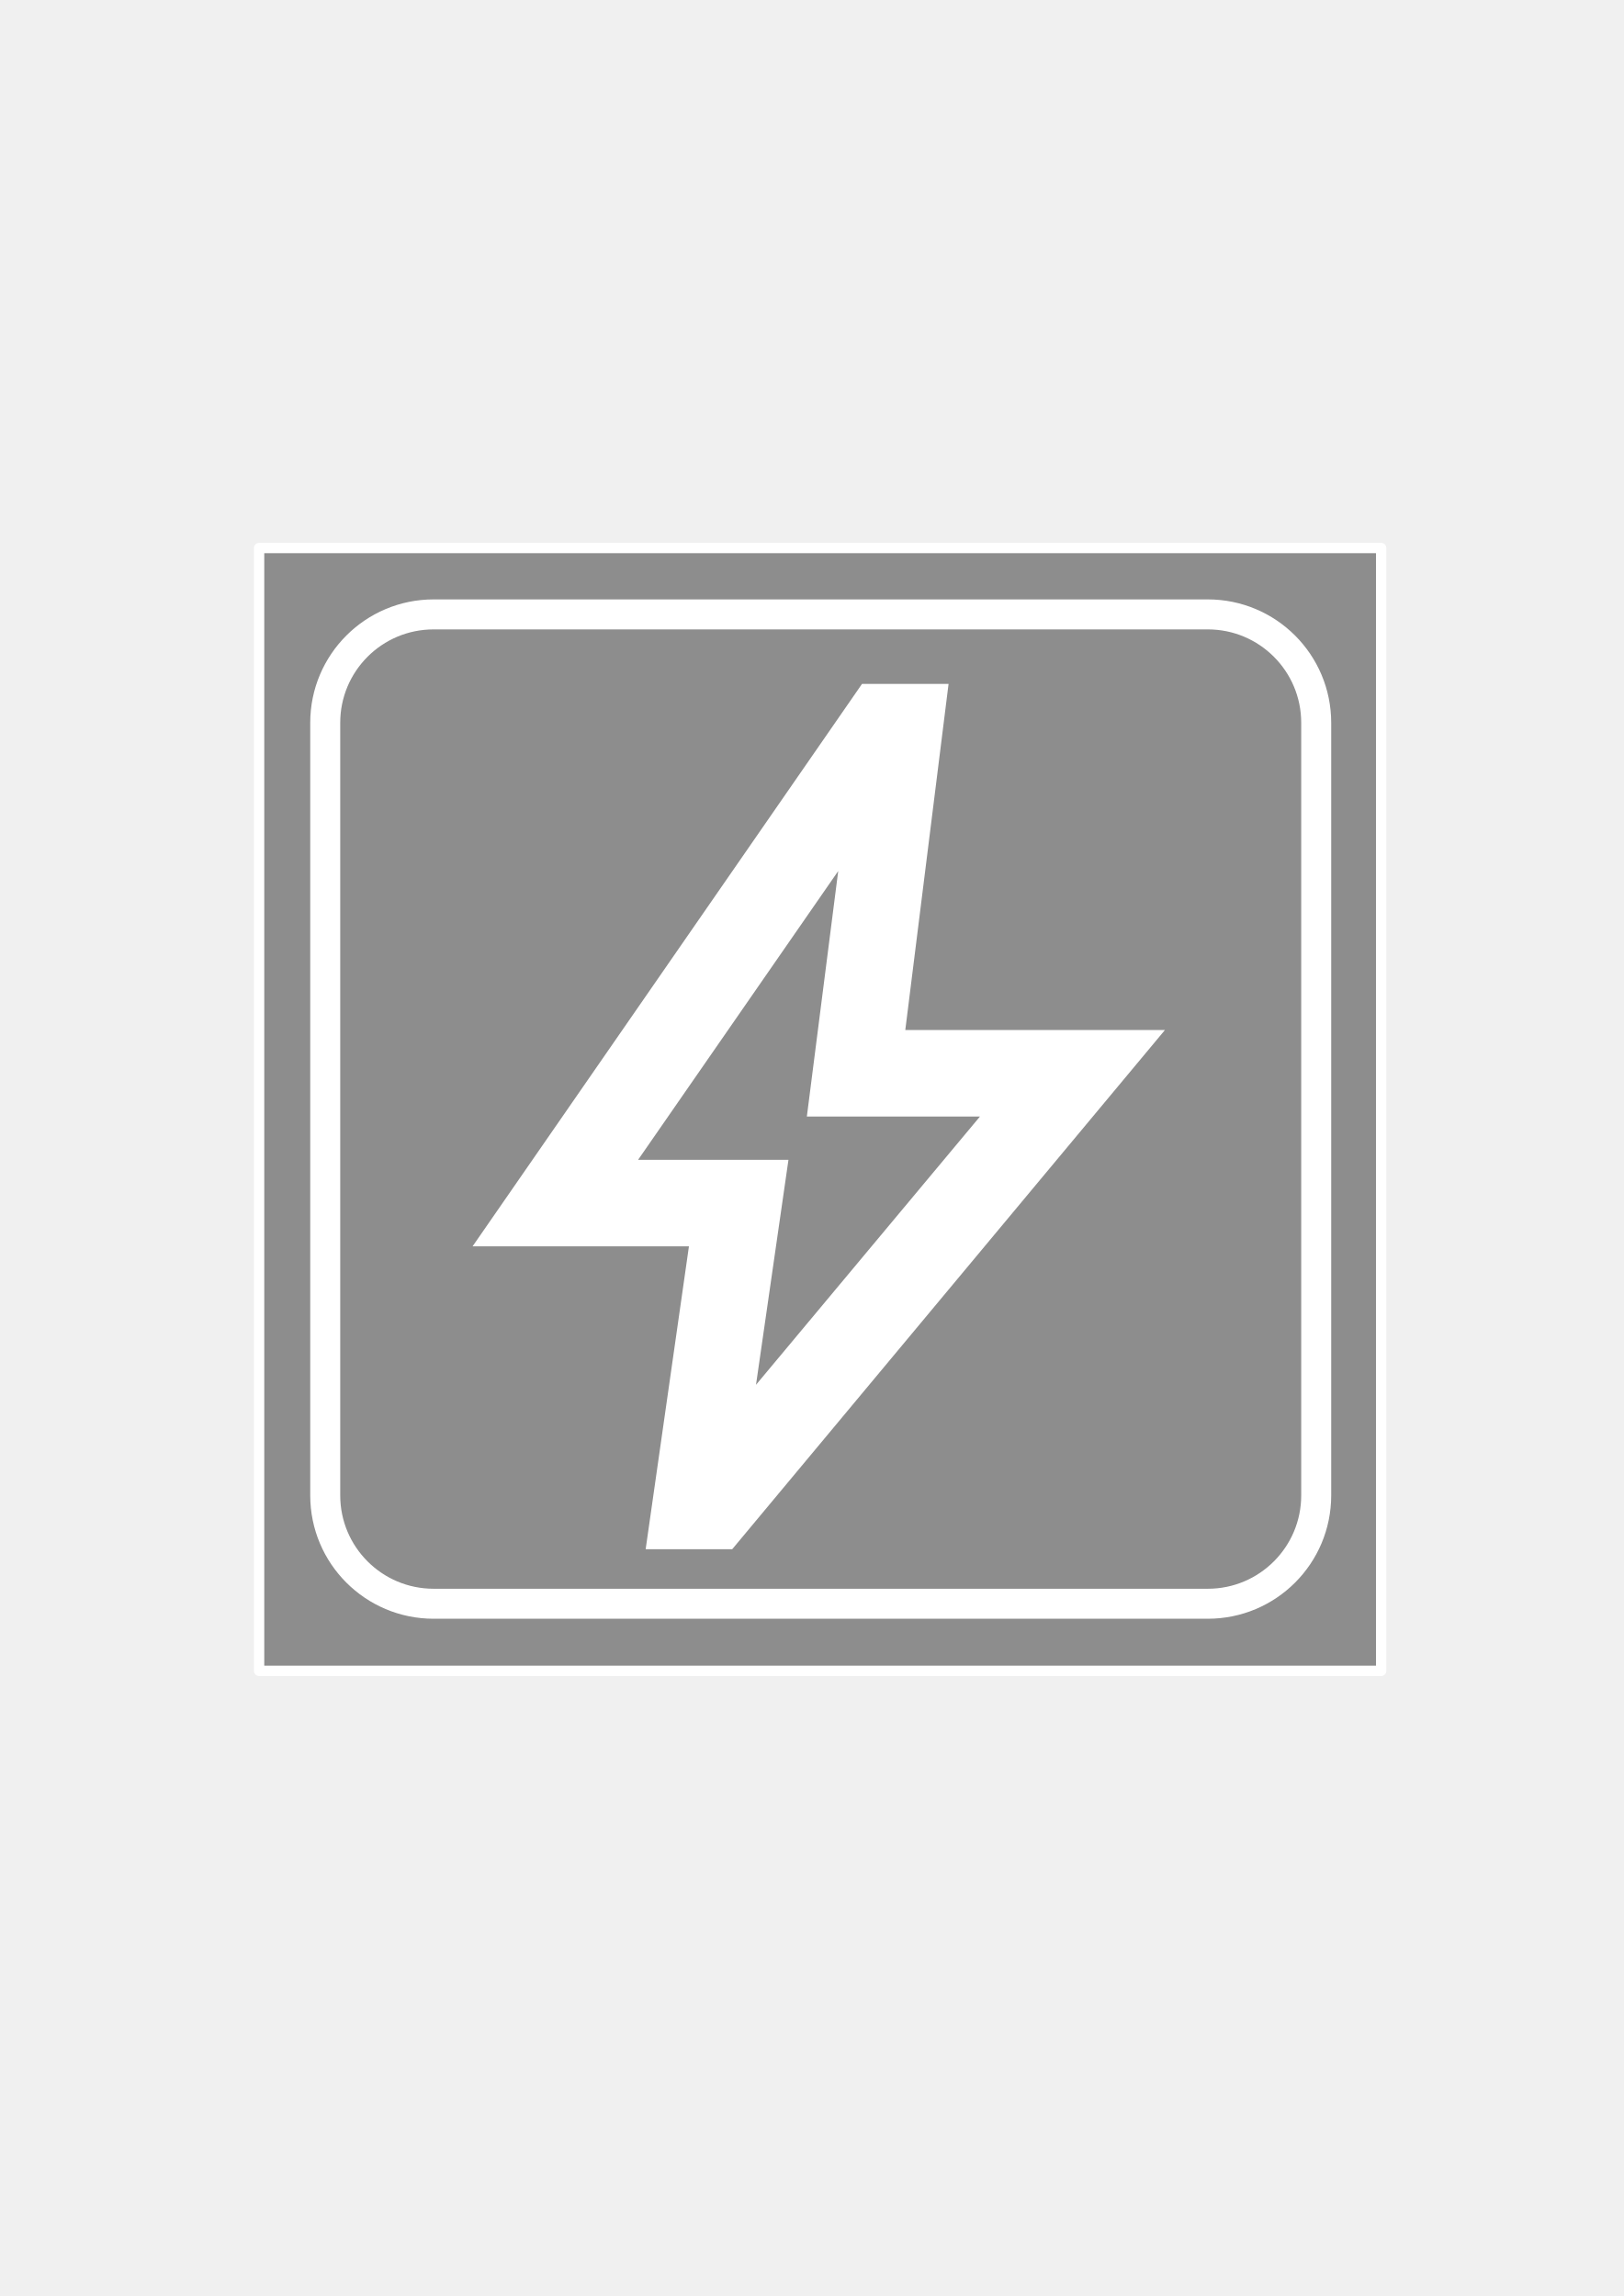
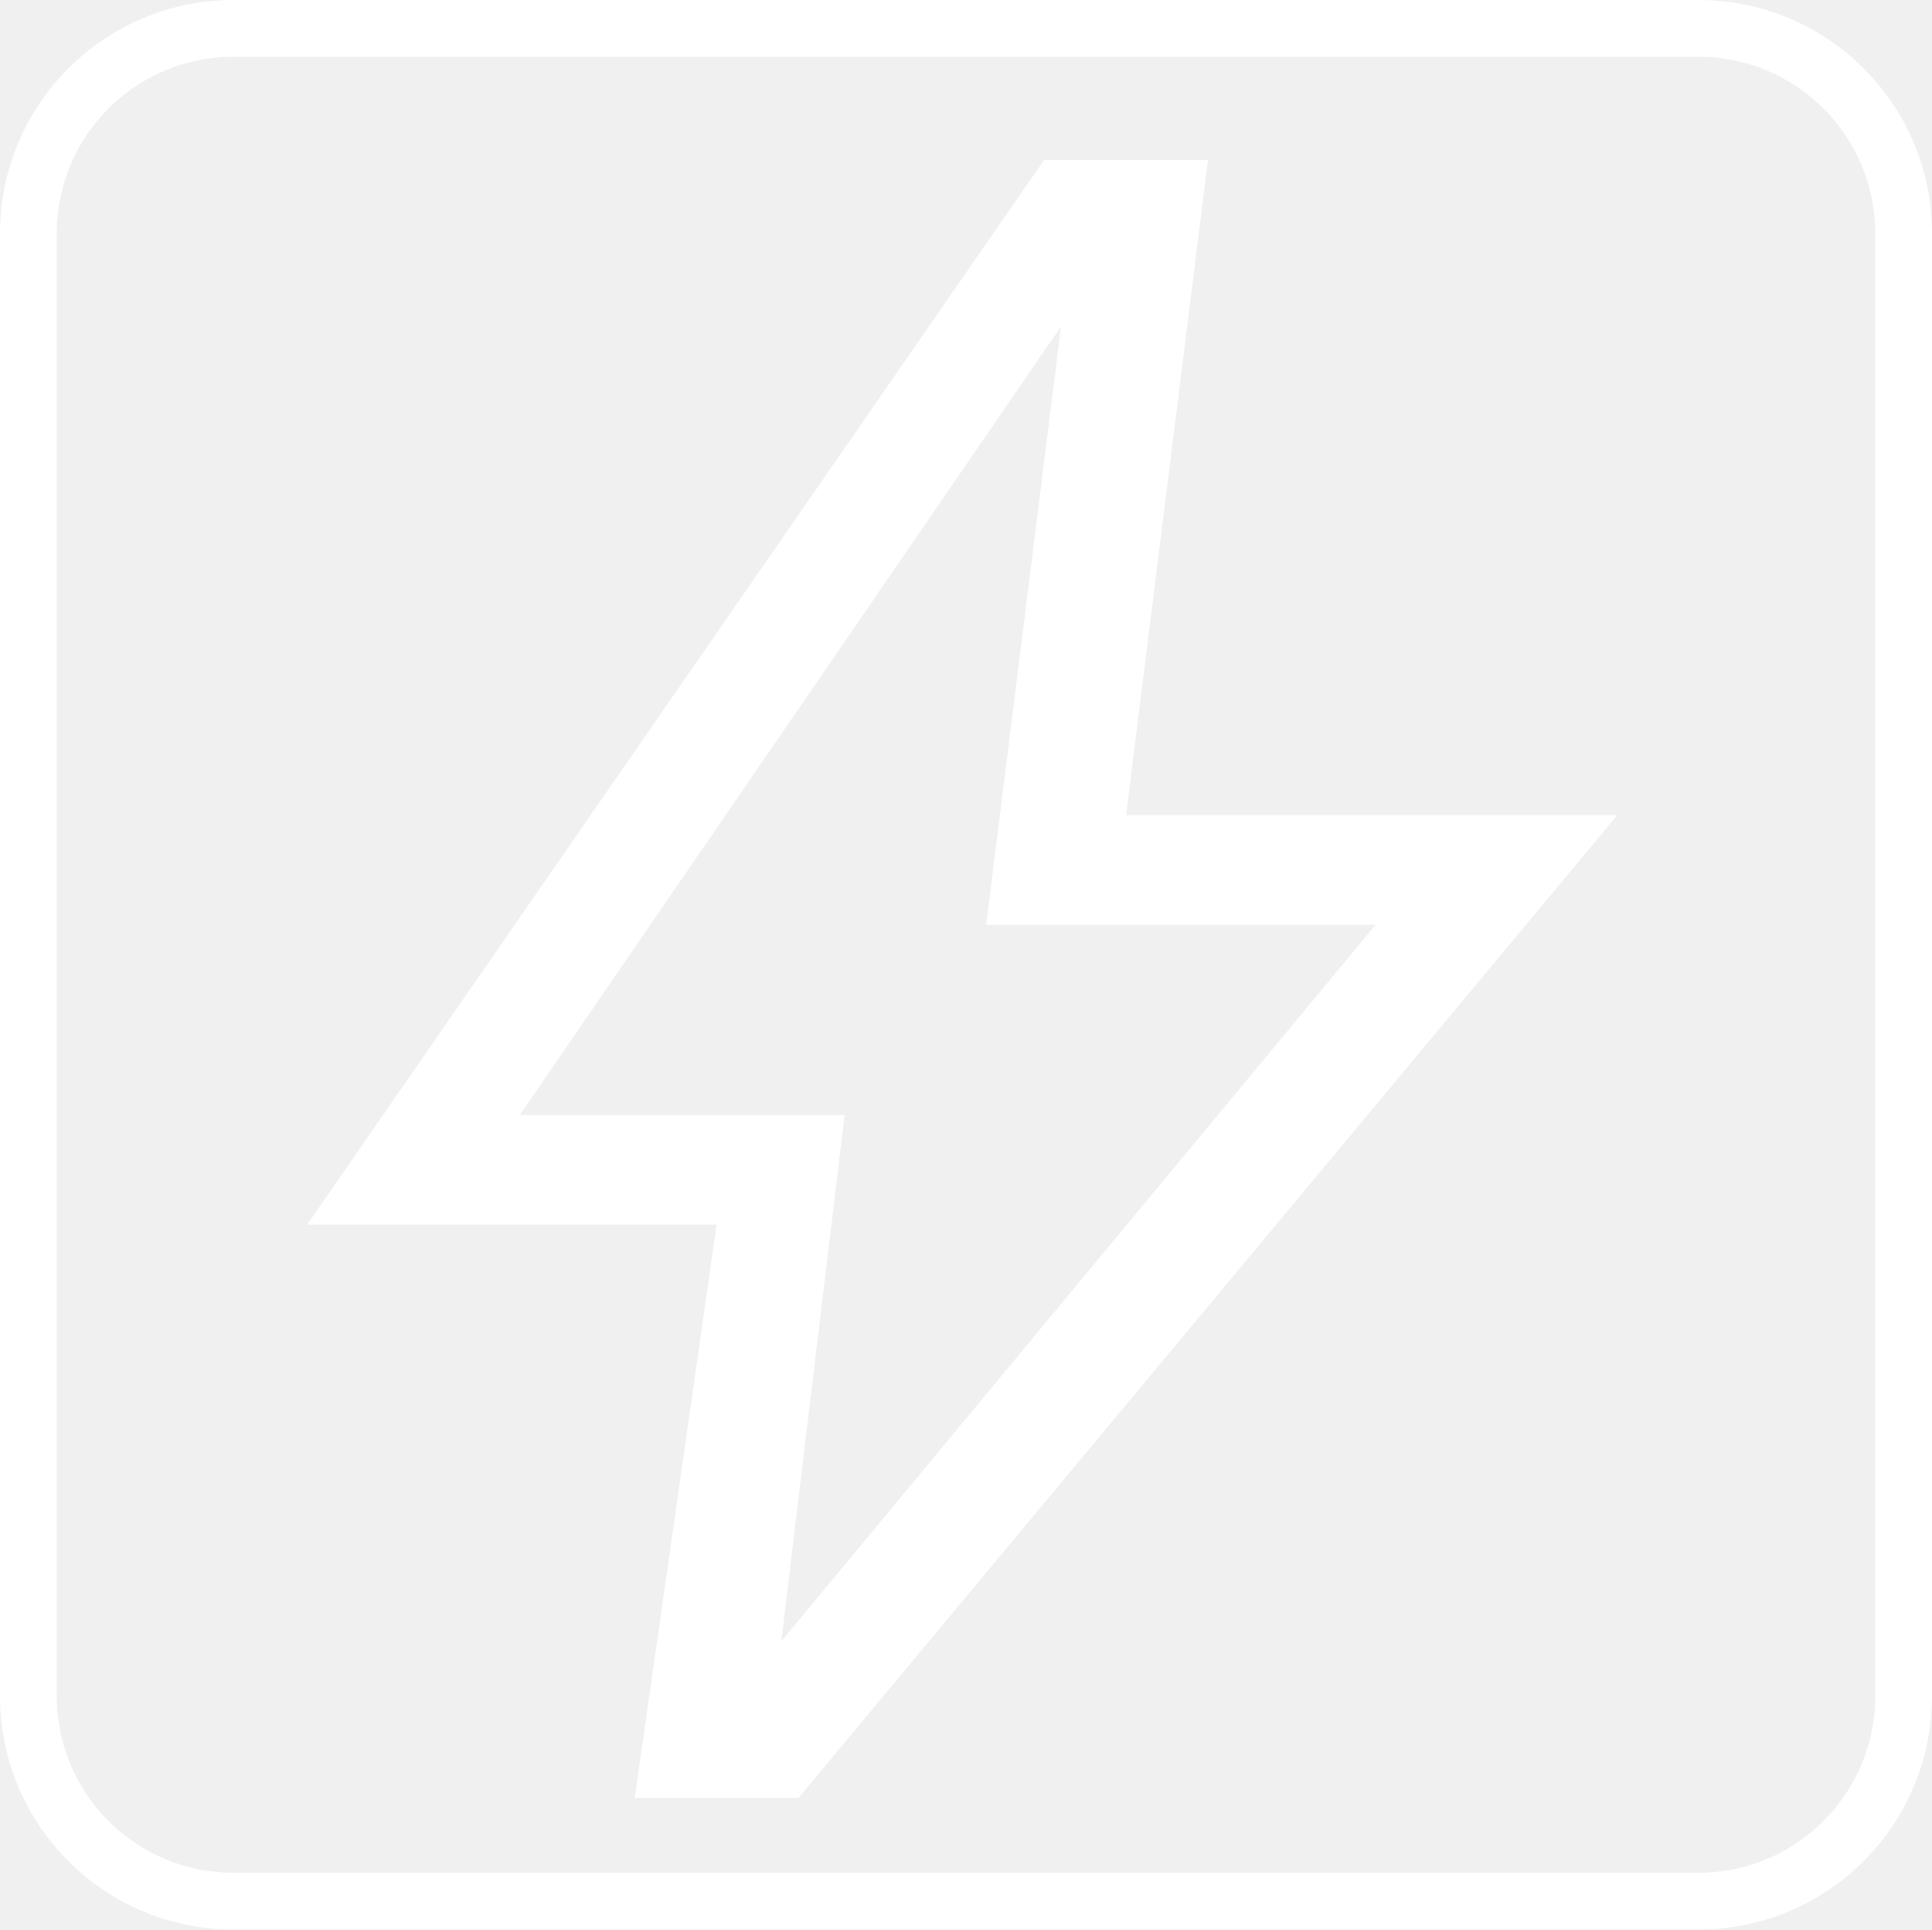
- <svg xmlns="http://www.w3.org/2000/svg" width="210mm" height="297mm" viewBox="0 0 744.094 1052.362" id="svg2" version="1.1" xml:space="preserve">
+ <svg xmlns="http://www.w3.org/2000/svg" width="132.047mm" height="131.856mm" viewBox="0 0 467.882 467.207" id="svg2" version="1.1" xml:space="preserve">
  <defs id="defs4">
-     <filter style="color-interpolation-filters:sRGB;" id="filter6348">
+     <filter style="color-interpolation-filters:sRGB" id="filter6348">
      <feGaussianBlur stdDeviation="6 6" result="fbSourceGraphic" id="feGaussianBlur6350" />
      <feColorMatrix result="fbSourceGraphicAlpha" in="fbSourceGraphic" values="0 0 0 -1 0 0 0 0 -1 0 0 0 0 -1 0 0 0 0 1 0" id="feColorMatrix4744" />
      <feGaussianBlur id="feGaussianBlur4746" stdDeviation="4 4" result="fbSourceGraphic" in="fbSourceGraphic" />
      <feColorMatrix result="fbSourceGraphicAlpha" in="fbSourceGraphic" values="0 0 0 -1 0 0 0 0 -1 0 0 0 0 -1 0 0 0 0 1 0" id="feColorMatrix4748" />
      <feGaussianBlur id="feGaussianBlur4750" stdDeviation="2 2" result="fbSourceGraphic" in="fbSourceGraphic" />
      <feColorMatrix result="fbSourceGraphicAlpha" in="fbSourceGraphic" values="0 0 0 -1 0 0 0 0 -1 0 0 0 0 -1 0 0 0 0 1 0" id="feColorMatrix4752" />
      <feGaussianBlur id="feGaussianBlur4754" stdDeviation="0.01 0.01" result="blur" in="fbSourceGraphic" />
    </filter>
    <filter style="color-interpolation-filters:sRGB" id="filter4371">
      <feGaussianBlur stdDeviation="2 2" result="fbSourceGraphic" id="feGaussianBlur4373" />
      <feColorMatrix result="fbSourceGraphicAlpha" in="fbSourceGraphic" values="0 0 0 -1 0 0 0 0 -1 0 0 0 0 -1 0 0 0 0 1 0" id="feColorMatrix4375" />
      <feGaussianBlur id="feGaussianBlur4377" stdDeviation="6.01 6" result="blur" in="fbSourceGraphic" />
    </filter>
-     <filter style="color-interpolation-filters:sRGB;" id="filter6411">
+     <filter style="color-interpolation-filters:sRGB" id="filter6411">
      <feGaussianBlur stdDeviation="6 6" result="blur" id="feGaussianBlur6413" />
    </filter>
-     <filter style="color-interpolation-filters:sRGB;" id="filter4771">
+     <filter style="color-interpolation-filters:sRGB" id="filter4771">
      <feGaussianBlur stdDeviation="2 93.75" result="fbSourceGraphic" id="feGaussianBlur4773" />
      <feColorMatrix result="fbSourceGraphicAlpha" in="fbSourceGraphic" values="0 0 0 -1 0 0 0 0 -1 0 0 0 0 -1 0 0 0 0 1 0" id="feColorMatrix4775" />
      <feGaussianBlur id="feGaussianBlur4777" stdDeviation="2 2" result="blur" in="fbSourceGraphic" />
    </filter>
-     <filter style="color-interpolation-filters:sRGB;" id="filter4861">
+     <filter style="color-interpolation-filters:sRGB" id="filter4861">
      <feGaussianBlur stdDeviation="6.01 3" result="blur" id="feGaussianBlur4863" />
    </filter>
-     <filter style="color-interpolation-filters:sRGB;" id="filter4865">
+     <filter style="color-interpolation-filters:sRGB" id="filter4865">
      <feGaussianBlur stdDeviation="6.01 3" result="blur" id="feGaussianBlur4867" />
    </filter>
-     <filter style="color-interpolation-filters:sRGB;" id="filter4928">
+     <filter style="color-interpolation-filters:sRGB" id="filter4928">
      <feGaussianBlur stdDeviation="6 6" result="blur" id="feGaussianBlur4930" />
    </filter>
-     <filter style="color-interpolation-filters:sRGB;" id="filter5185">
+     <filter style="color-interpolation-filters:sRGB" id="filter5185">
      <feFlood flood-opacity="0.196" flood-color="rgb(0,0,0)" result="flood" id="feFlood5187" />
      <feComposite in="flood" in2="SourceGraphic" operator="in" result="composite1" id="feComposite5189" />
      <feGaussianBlur in="composite1" stdDeviation="0" result="blur" id="feGaussianBlur5191" />
      <feOffset dx="4" dy="4" result="offset" id="feOffset5193" />
      <feComposite in="SourceGraphic" in2="offset" operator="over" result="composite2" id="feComposite5195" />
    </filter>
-     <filter style="color-interpolation-filters:sRGB;" id="filter5212">
+     <filter style="color-interpolation-filters:sRGB" id="filter5212">
      <feFlood flood-opacity="0.196" flood-color="rgb(0,0,0)" result="flood" id="feFlood5214" />
      <feComposite in="flood" in2="SourceGraphic" operator="in" result="composite1" id="feComposite5216" />
      <feGaussianBlur in="composite1" stdDeviation="0" result="blur" id="feGaussianBlur5218" />
      <feOffset dx="4" dy="4" result="offset" id="feOffset5220" />
      <feComposite in="SourceGraphic" in2="offset" operator="over" result="composite2" id="feComposite5222" />
    </filter>
-     <filter style="color-interpolation-filters:sRGB;" id="filter5241">
+     <filter style="color-interpolation-filters:sRGB" id="filter5241">
      <feFlood flood-opacity="0.196" flood-color="rgb(0,0,0)" result="flood" id="feFlood5243" />
      <feComposite in="flood" in2="SourceGraphic" operator="in" result="composite1" id="feComposite5245" />
      <feGaussianBlur in="composite1" stdDeviation="0" result="blur" id="feGaussianBlur5247" />
      <feOffset dx="4" dy="4" result="offset" id="feOffset5249" />
      <feComposite in="SourceGraphic" in2="offset" operator="over" result="composite2" id="feComposite5251" />
    </filter>
-     <filter style="color-interpolation-filters:sRGB;" id="filter5857">
+     <filter style="color-interpolation-filters:sRGB" id="filter5857">
      <feFlood flood-opacity="0.525" flood-color="rgb(0,0,0)" result="flood" id="feFlood5859" />
      <feComposite in="flood" in2="SourceGraphic" operator="in" result="composite1" id="feComposite5861" />
      <feGaussianBlur in="composite1" stdDeviation="2" result="blur" id="feGaussianBlur5863" />
      <feOffset dx="4" dy="4" result="offset" id="feOffset5865" />
      <feComposite in="SourceGraphic" in2="offset" operator="over" result="composite2" id="feComposite5867" />
    </filter>
-     <filter style="color-interpolation-filters:sRGB;" id="filter5881">
+     <filter style="color-interpolation-filters:sRGB" id="filter5881">
      <feFlood flood-opacity="0.525" flood-color="rgb(0,0,0)" result="flood" id="feFlood5883" />
      <feComposite in="flood" in2="SourceGraphic" operator="in" result="composite1" id="feComposite5885" />
      <feGaussianBlur in="composite1" stdDeviation="4" result="blur" id="feGaussianBlur5887" />
      <feOffset dx="4" dy="4" result="offset" id="feOffset5889" />
      <feComposite in="SourceGraphic" in2="offset" operator="over" result="composite2" id="feComposite5891" />
    </filter>
-     <filter style="color-interpolation-filters:sRGB;" id="filter6066">
+     <filter style="color-interpolation-filters:sRGB" id="filter6066">
      <feFlood flood-opacity="0.784" flood-color="rgb(0,0,0)" result="flood" id="feFlood6068" />
      <feComposite in="flood" in2="SourceGraphic" operator="in" result="composite1" id="feComposite6070" />
      <feGaussianBlur in="composite1" stdDeviation="4" result="blur" id="feGaussianBlur6072" />
      <feOffset dx="4" dy="4" result="offset" id="feOffset6074" />
      <feComposite in="SourceGraphic" in2="offset" operator="over" result="composite2" id="feComposite6076" />
    </filter>
-     <filter style="color-interpolation-filters:sRGB;" id="filter6097">
+     <filter style="color-interpolation-filters:sRGB" id="filter6097">
      <feFlood flood-opacity="0.784" flood-color="rgb(0,0,0)" result="flood" id="feFlood6099" />
      <feComposite in="flood" in2="SourceGraphic" operator="in" result="composite1" id="feComposite6101" />
      <feGaussianBlur in="composite1" stdDeviation="4" result="blur" id="feGaussianBlur6103" />
      <feOffset dx="4" dy="4" result="offset" id="feOffset6105" />
      <feComposite in="SourceGraphic" in2="offset" operator="over" result="composite2" id="feComposite6107" />
    </filter>
-     <filter style="color-interpolation-filters:sRGB;" id="filter6121">
+     <filter style="color-interpolation-filters:sRGB" id="filter6121">
      <feFlood flood-opacity="0.784" flood-color="rgb(0,0,0)" result="flood" id="feFlood6123" />
      <feComposite in="flood" in2="SourceGraphic" operator="in" result="composite1" id="feComposite6125" />
      <feGaussianBlur in="composite1" stdDeviation="4" result="blur" id="feGaussianBlur6127" />
      <feOffset dx="2" dy="2" result="offset" id="feOffset6129" />
      <feComposite in="SourceGraphic" in2="offset" operator="over" result="composite2" id="feComposite6131" />
    </filter>
-     <filter style="color-interpolation-filters:sRGB;" id="filter6133">
+     <filter style="color-interpolation-filters:sRGB" id="filter6133">
      <feFlood flood-opacity="0.784" flood-color="rgb(0,0,0)" result="flood" id="feFlood6135" />
      <feComposite in="flood" in2="SourceGraphic" operator="in" result="composite1" id="feComposite6137" />
      <feGaussianBlur in="composite1" stdDeviation="2" result="blur" id="feGaussianBlur6139" />
      <feOffset dx="2" dy="2" result="offset" id="feOffset6141" />
      <feComposite in="SourceGraphic" in2="offset" operator="over" result="composite2" id="feComposite6143" />
    </filter>
-     <filter style="color-interpolation-filters:sRGB;" id="filter4280">
+     <filter style="color-interpolation-filters:sRGB" id="filter4280">
      <feFlood flood-opacity="0.941" flood-color="rgb(0,0,0)" result="flood" id="feFlood4282" />
      <feComposite in="flood" in2="SourceGraphic" operator="in" result="composite1" id="feComposite4284" />
      <feGaussianBlur in="composite1" stdDeviation="4" result="blur" id="feGaussianBlur4286" />
      <feOffset dx="3" dy="3" result="offset" id="feOffset4288" />
      <feComposite in="SourceGraphic" in2="offset" operator="over" result="composite2" id="feComposite4290" />
    </filter>
-     <filter style="color-interpolation-filters:sRGB;" id="filter4332">
+     <filter style="color-interpolation-filters:sRGB" id="filter4332">
      <feFlood flood-opacity="0.941" flood-color="rgb(0,0,0)" result="flood" id="feFlood4334" />
      <feComposite in="flood" in2="SourceGraphic" operator="in" result="composite1" id="feComposite4336" />
      <feGaussianBlur in="composite1" stdDeviation="2" result="blur" id="feGaussianBlur4338" />
      <feOffset dx="2" dy="2" result="offset" id="feOffset4340" />
      <feComposite in="SourceGraphic" in2="offset" operator="over" result="composite2" id="feComposite4342" />
    </filter>
-     <filter style="color-interpolation-filters:sRGB;" id="filter4346">
+     <filter style="color-interpolation-filters:sRGB" id="filter4346">
      <feFlood flood-opacity="0.941" flood-color="rgb(0,0,0)" result="flood" id="feFlood4348" />
      <feComposite in="flood" in2="SourceGraphic" operator="in" result="composite1" id="feComposite4350" />
      <feGaussianBlur in="composite1" stdDeviation="6" result="blur" id="feGaussianBlur4352" />
      <feOffset dx="8" dy="8" result="offset" id="feOffset4354" />
      <feComposite in="SourceGraphic" in2="offset" operator="over" result="composite2" id="feComposite4356" />
    </filter>
-     <filter style="color-interpolation-filters:sRGB;" id="filter4358">
+     <filter style="color-interpolation-filters:sRGB" id="filter4358">
      <feFlood flood-opacity="0.486" flood-color="rgb(0,0,0)" result="flood" id="feFlood4360" />
      <feComposite in="flood" in2="SourceGraphic" operator="in" result="composite1" id="feComposite4362" />
      <feGaussianBlur in="composite1" stdDeviation="6" result="blur" id="feGaussianBlur4364" />
      <feOffset dx="8" dy="8" result="offset" id="feOffset4366" />
      <feComposite in="SourceGraphic" in2="offset" operator="over" result="composite2" id="feComposite4368" />
    </filter>
-     <filter style="color-interpolation-filters:sRGB;" id="filter4370">
+     <filter style="color-interpolation-filters:sRGB" id="filter4370">
      <feFlood flood-opacity="0.486" flood-color="rgb(0,0,0)" result="flood" id="feFlood4372" />
      <feComposite in="flood" in2="SourceGraphic" operator="in" result="composite1" id="feComposite4374" />
      <feGaussianBlur in="composite1" stdDeviation="6" result="blur" id="feGaussianBlur4376" />
      <feOffset dx="8" dy="8" result="offset" id="feOffset4378" />
      <feComposite in="SourceGraphic" in2="offset" operator="over" result="composite2" id="feComposite4380" />
    </filter>
-     <filter style="color-interpolation-filters:sRGB;" id="filter4290">
+     <filter style="color-interpolation-filters:sRGB" id="filter4290">
      <feFlood flood-opacity="0.486" flood-color="rgb(0,0,0)" result="flood" id="feFlood4292" />
      <feComposite in="flood" in2="SourceGraphic" operator="in" result="composite1" id="feComposite4294" />
      <feGaussianBlur in="composite1" stdDeviation="6" result="blur" id="feGaussianBlur4296" />
      <feOffset dx="8" dy="8" result="offset" id="feOffset4298" />
      <feComposite in="SourceGraphic" in2="offset" operator="over" result="fbSourceGraphic" id="feComposite4300" />
      <feColorMatrix result="fbSourceGraphicAlpha" in="fbSourceGraphic" values="0 0 0 -1 0 0 0 0 -1 0 0 0 0 -1 0 0 0 0 1 0" id="feColorMatrix4302" />
      <feFlood id="feFlood4304" flood-opacity="0.486" flood-color="rgb(0,0,0)" result="flood" in="fbSourceGraphic" />
      <feComposite id="feComposite4306" in2="fbSourceGraphic" in="flood" operator="in" result="composite1" />
      <feGaussianBlur id="feGaussianBlur4308" in="composite1" stdDeviation="6" result="blur" />
      <feOffset id="feOffset4310" dx="8" dy="8" result="offset" />
      <feComposite id="feComposite4312" in2="offset" in="fbSourceGraphic" operator="over" result="composite2" />
    </filter>
-     <filter style="color-interpolation-filters:sRGB;" id="filter4458">
+     <filter style="color-interpolation-filters:sRGB" id="filter4458">
      <feFlood flood-opacity="0.486" flood-color="rgb(0,0,0)" result="flood" id="feFlood4460" />
      <feComposite in="flood" in2="SourceGraphic" operator="in" result="composite1" id="feComposite4462" />
      <feGaussianBlur in="composite1" stdDeviation="6" result="blur" id="feGaussianBlur4464" />
      <feOffset dx="8" dy="8" result="offset" id="feOffset4466" />
      <feComposite in="SourceGraphic" in2="offset" operator="over" result="composite2" id="feComposite4468" />
    </filter>
-     <filter style="color-interpolation-filters:sRGB;" id="filter5744">
+     <filter style="color-interpolation-filters:sRGB" id="filter5744">
      <feFlood flood-opacity="0.486" flood-color="rgb(0,0,0)" result="flood" id="feFlood5746" />
      <feComposite in="flood" in2="SourceGraphic" operator="in" result="composite1" id="feComposite5748" />
      <feGaussianBlur in="composite1" stdDeviation="6" result="blur" id="feGaussianBlur5750" />
      <feOffset dx="8" dy="8" result="offset" id="feOffset5752" />
      <feComposite in="SourceGraphic" in2="offset" operator="over" result="composite2" id="feComposite5754" />
    </filter>
-     <filter style="color-interpolation-filters:sRGB;" id="filter4696">
+     <filter style="color-interpolation-filters:sRGB" id="filter4696">
      <feFlood flood-opacity="0.486" flood-color="rgb(0,0,0)" result="flood" id="feFlood4698" />
      <feComposite in="flood" in2="SourceGraphic" operator="in" result="composite1" id="feComposite4700" />
      <feGaussianBlur in="composite1" stdDeviation="6" result="blur" id="feGaussianBlur4702" />
      <feOffset dx="10" dy="10" result="offset" id="feOffset4704" />
      <feComposite in="SourceGraphic" in2="offset" operator="over" result="composite2" id="feComposite4706" />
    </filter>
  </defs>
-   <g id="layer1">
-     <rect style="color:#000000;clip-rule:nonzero;display:inline;overflow:visible;visibility:visible;opacity:1;isolation:auto;mix-blend-mode:normal;color-interpolation:sRGB;color-interpolation-filters:linearRGB;solid-color:#000000;solid-opacity:1;fill:#000000;fill-opacity:0.412;fill-rule:nonzero;stroke:#ffffff;stroke-width:4.734;stroke-linecap:round;stroke-linejoin:round;stroke-miterlimit:36.4;stroke-dasharray:none;stroke-dashoffset:0;stroke-opacity:1;color-rendering:auto;image-rendering:auto;shape-rendering:auto;text-rendering:auto;enable-background:accumulate" id="rect6145" width="514.204" height="514.646" x="118.735" y="251.185" ry="0" />
+   <g id="layer1" transform="translate(-142.1692,-274.7357)">
    <rect style="color:#000000;clip-rule:nonzero;display:inline;overflow:visible;visibility:visible;opacity:1;isolation:auto;mix-blend-mode:normal;color-interpolation:sRGB;color-interpolation-filters:linearRGB;solid-color:#000000;solid-opacity:1;fill:none;fill-opacity:1;fill-rule:nonzero;stroke:#ffffff;stroke-width:13.747;stroke-linecap:round;stroke-linejoin:round;stroke-miterlimit:36.4;stroke-dasharray:none;stroke-dashoffset:0;stroke-opacity:1;color-rendering:auto;image-rendering:auto;shape-rendering:auto;text-rendering:auto;enable-background:accumulate" id="rect4353" width="454.135" height="453.461" x="149.042" y="281.609" ry="49.661" />
    <a id="a4201">
      <g id="g4205" />
    </a>
-     <path d="M 346.454,634.718 449.077,511.769 H 369.755 l 14.377,-112.538 -91.716,132.369 h 68.911 z m -50.568,75.356 19.831,-138.814 H 216.564 L 395.039,313.463 h 39.661 l -19.831,158.644 h 118.983 l -198.305,237.966 z m 74.86,-193.348 z" id="path8198" style="stroke-width:0.496;fill:#ffffff" />
+     <path d="M 331.371,672.166 475.327,498.644 H 381.005 L 399.132,353.761 268.041,544.724 h 78.669 z M 295.887,710.074 315.717,571.26 H 216.564 L 395.039,313.463 h 39.661 l -19.831,158.644 h 118.983 l -198.305,237.966 z" id="path8198" style="fill:#ffffff;stroke-width:0.496" />
  </g>
</svg>
